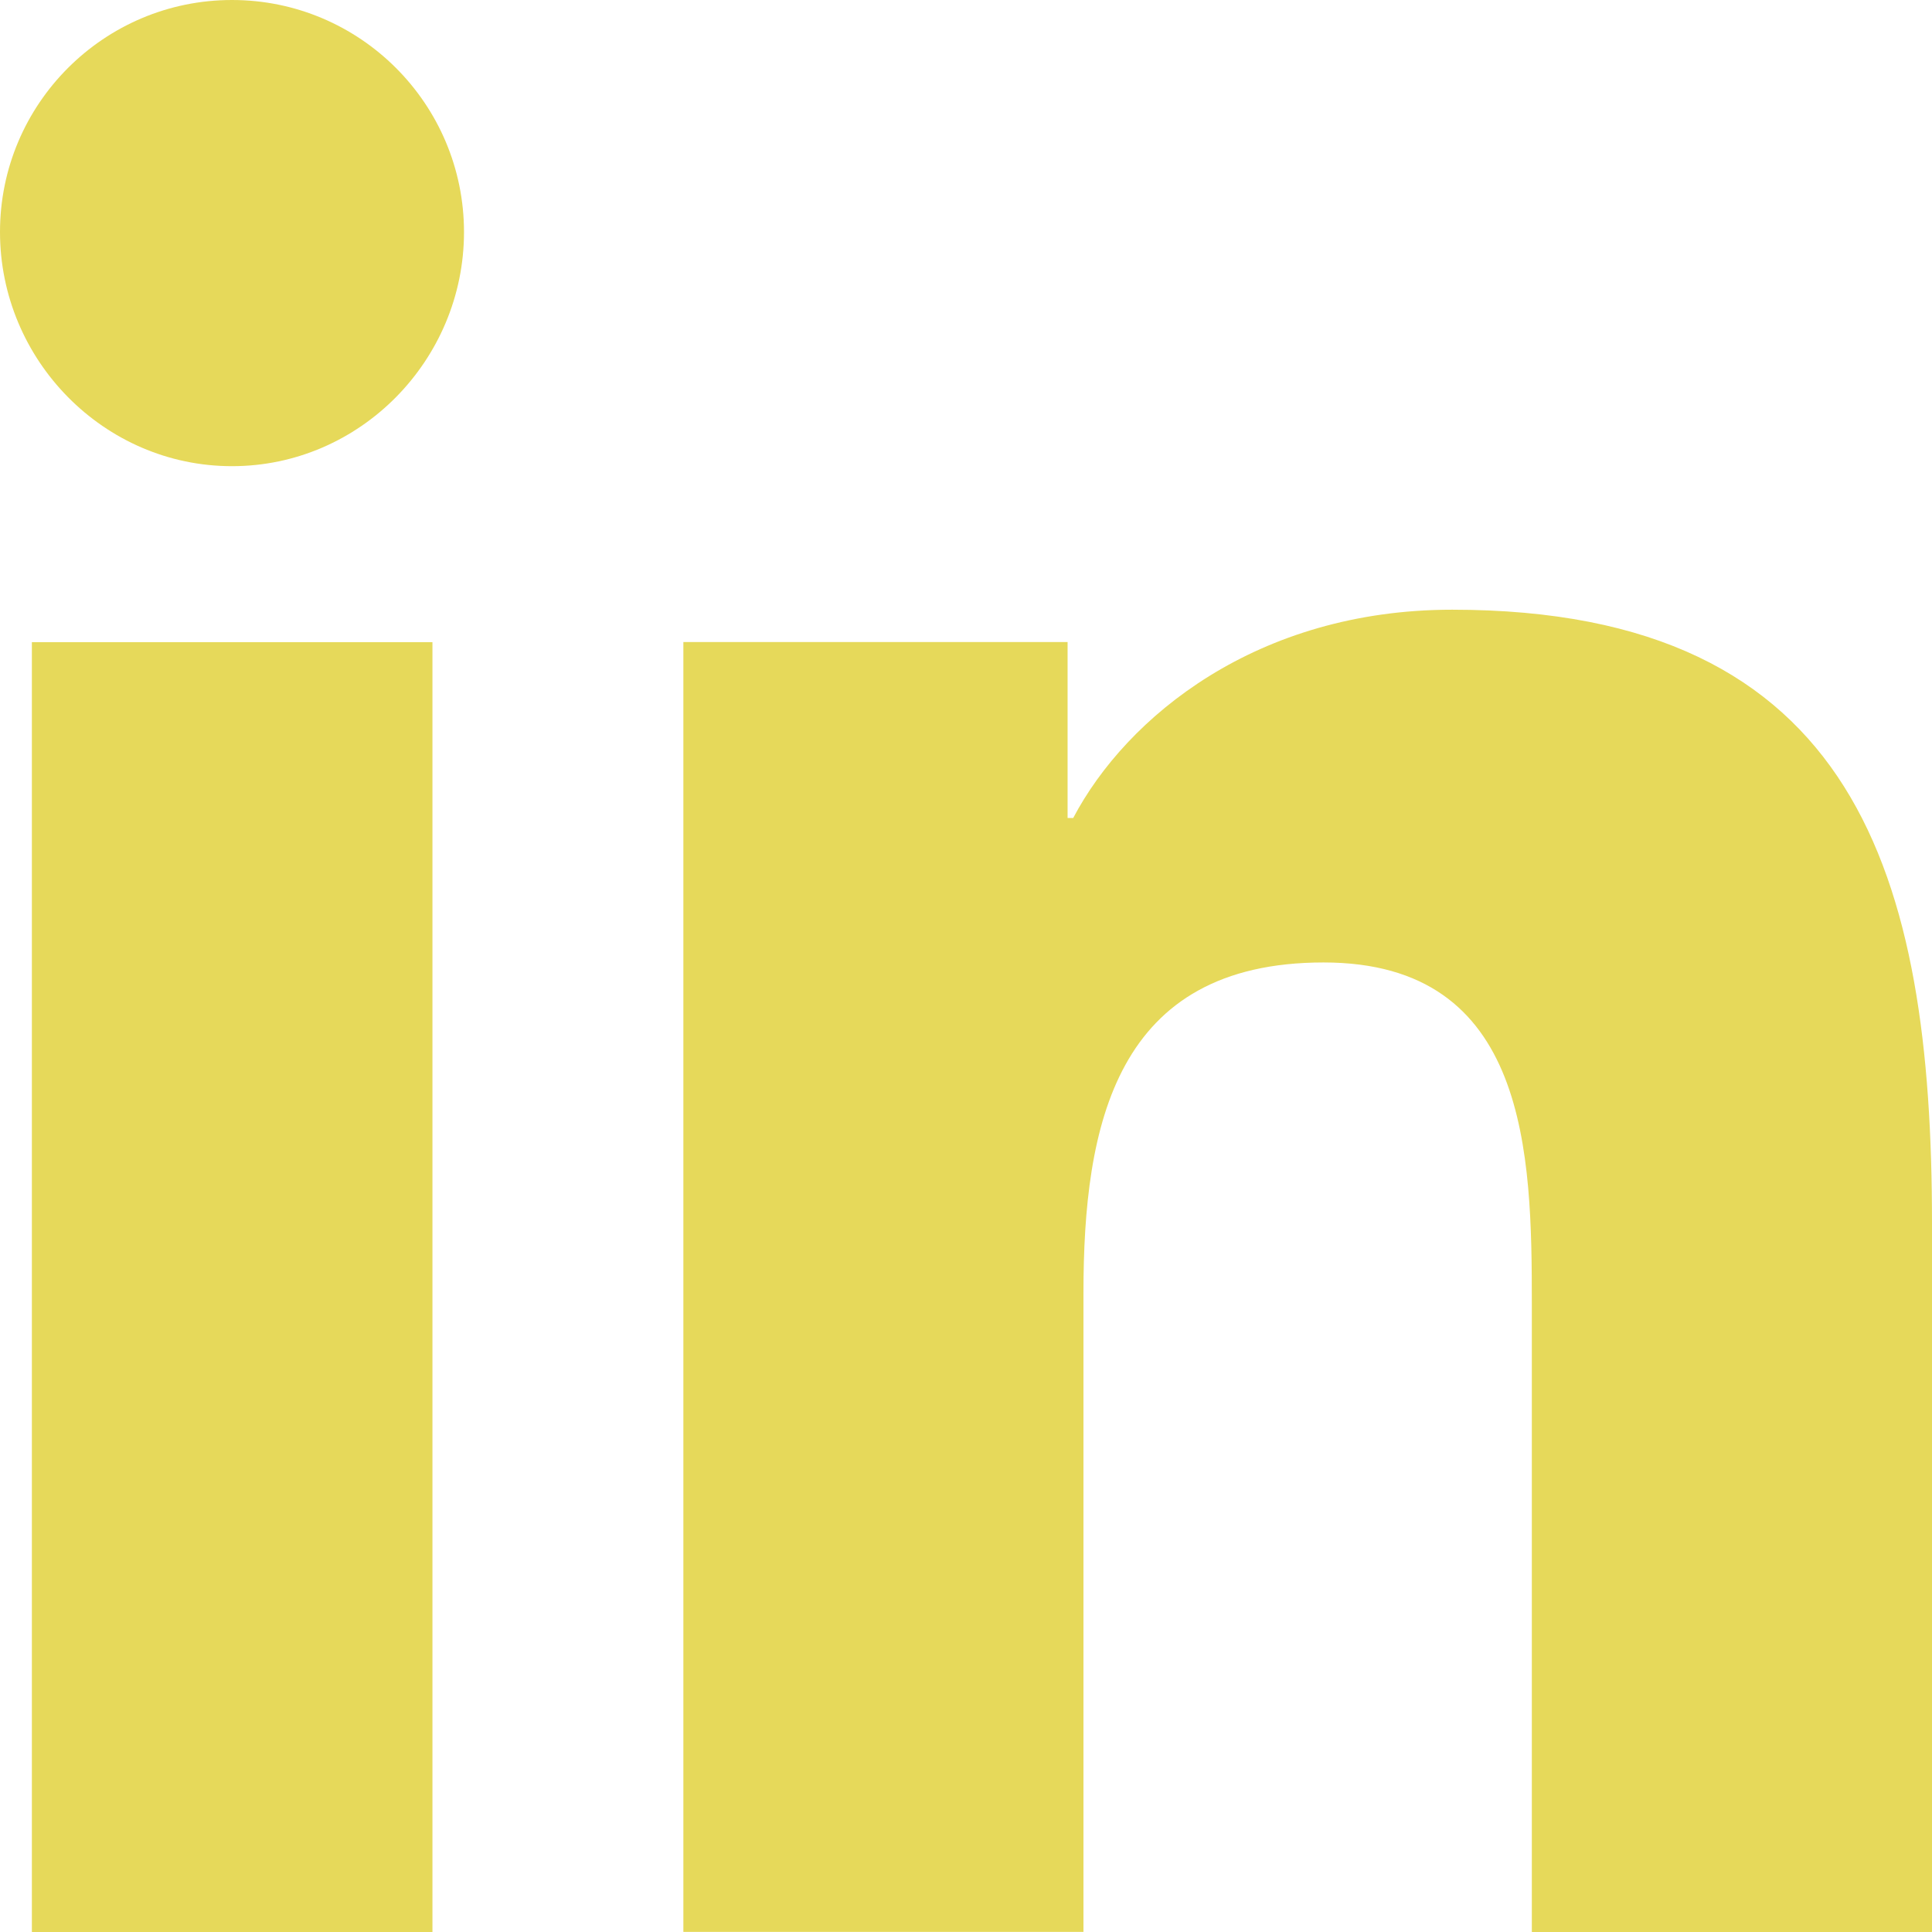
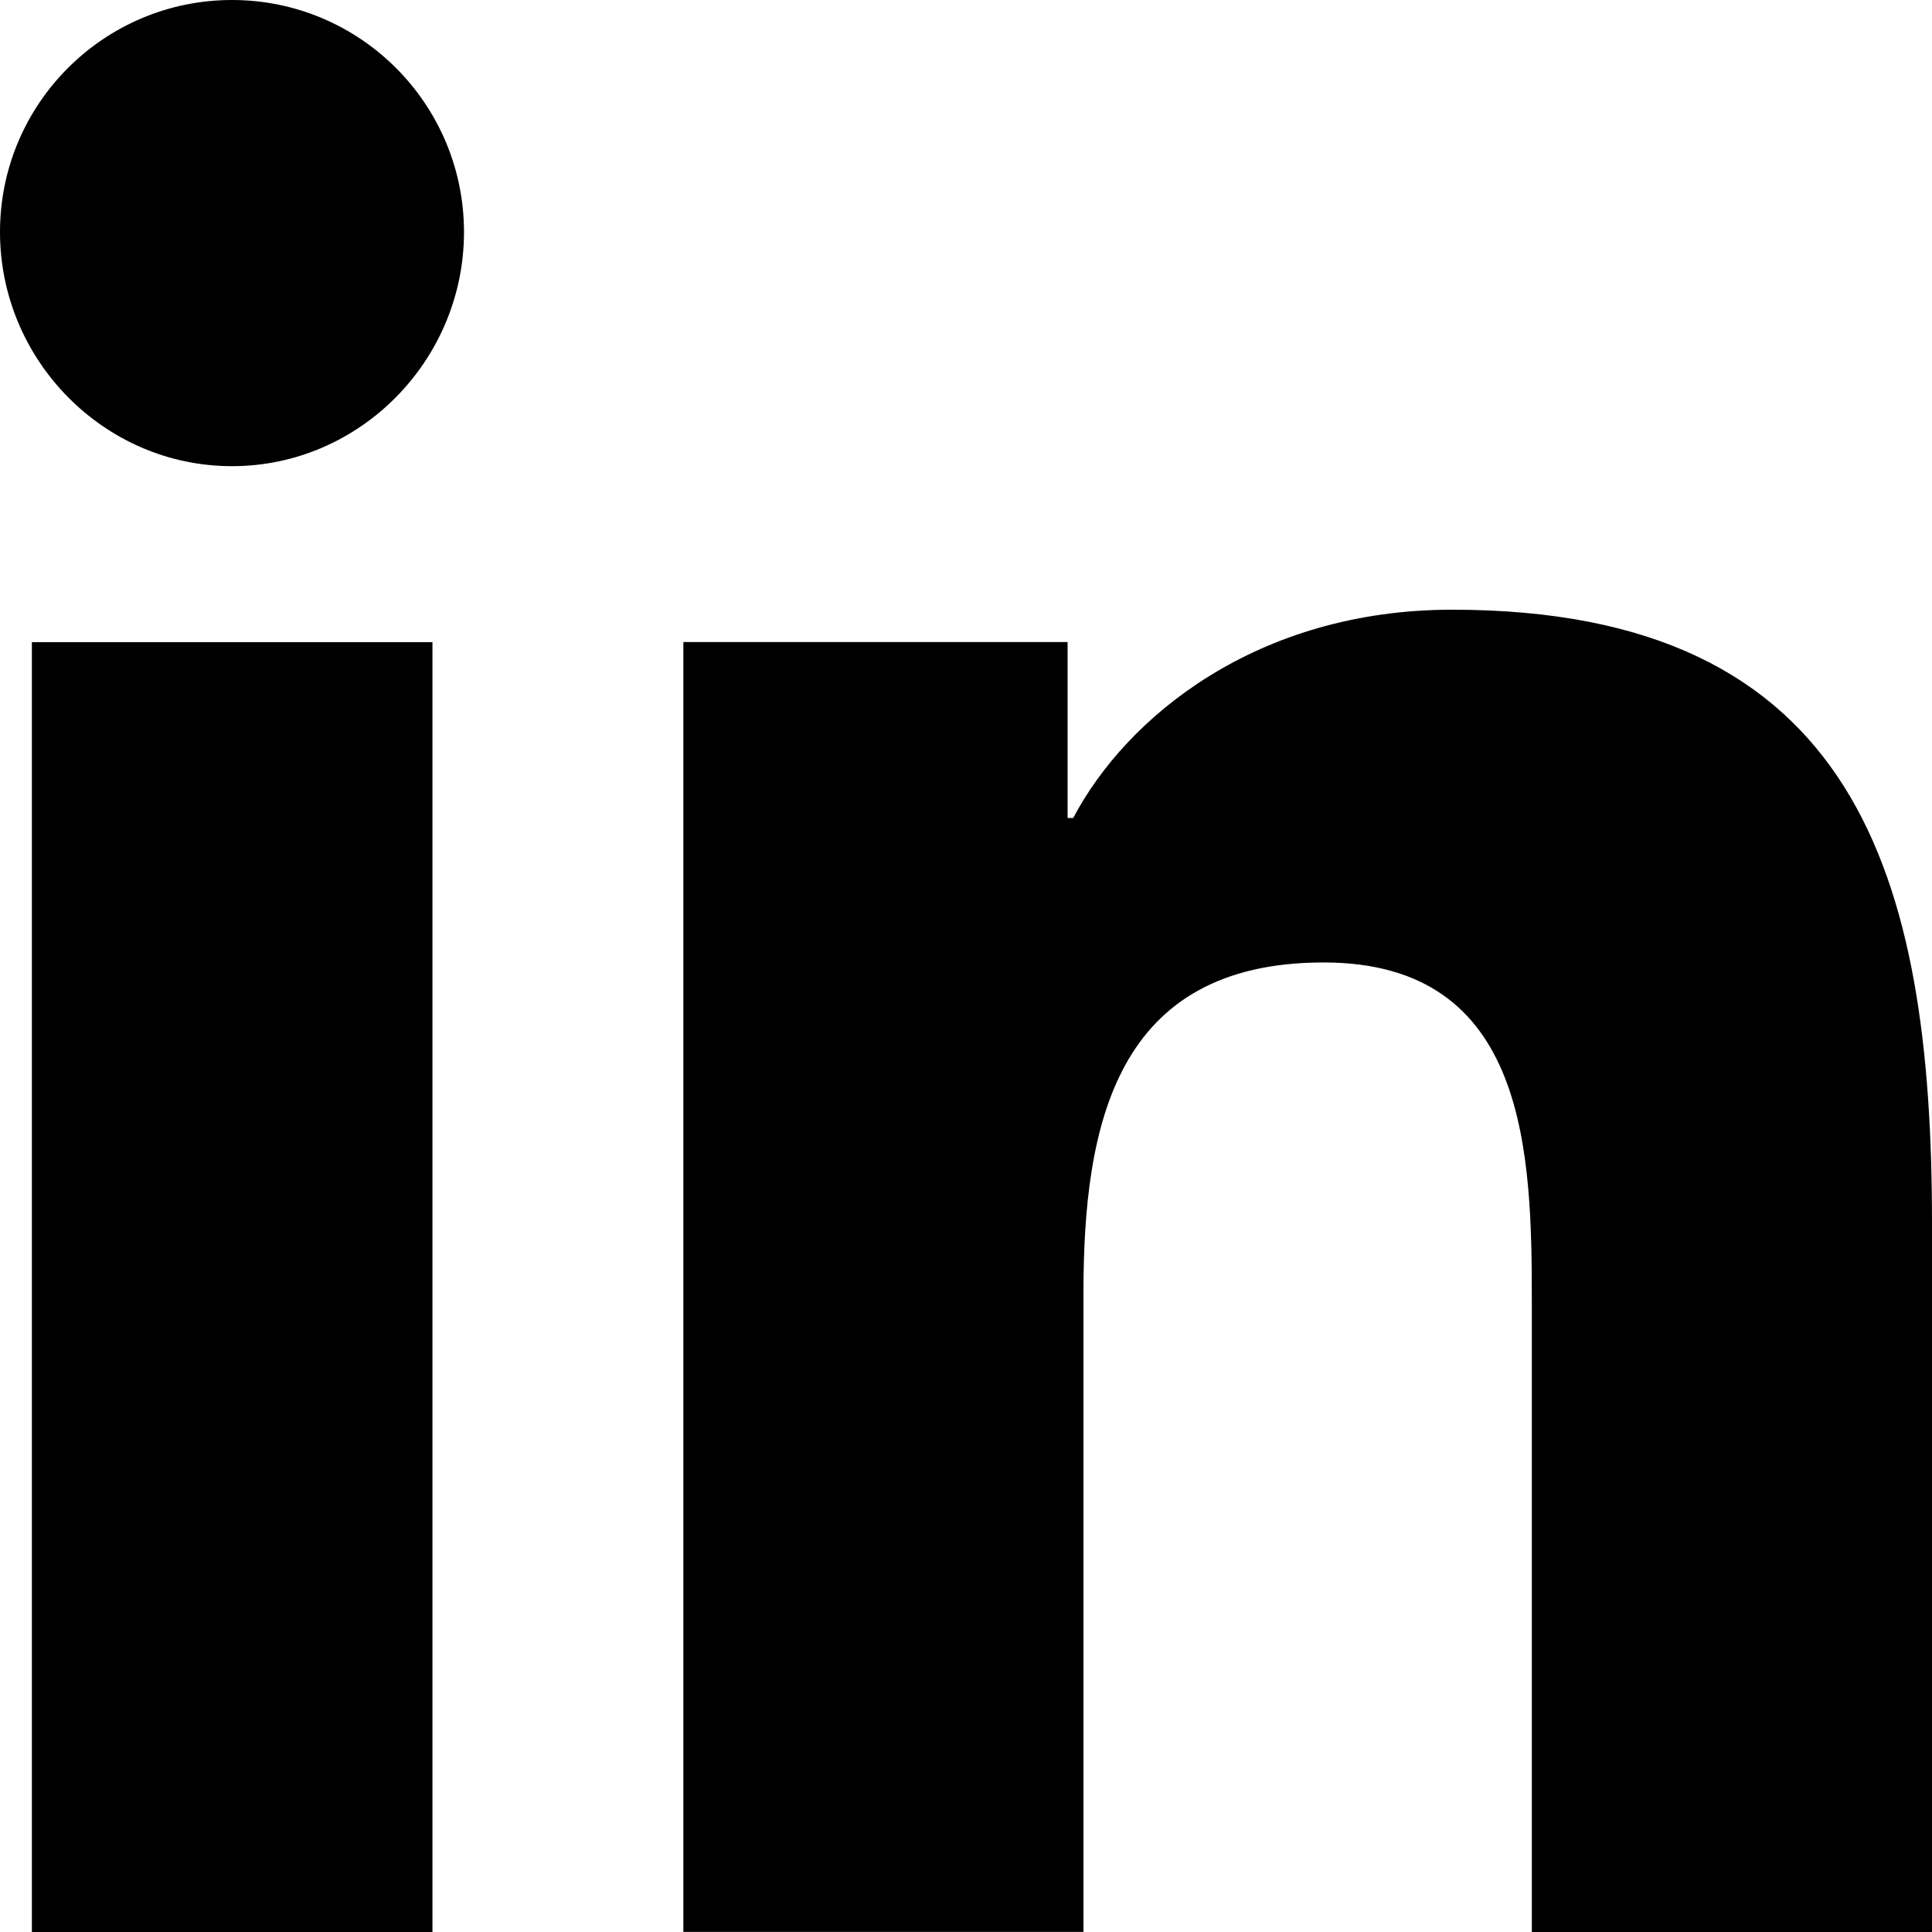
- <svg xmlns="http://www.w3.org/2000/svg" id="Bold" enable-background="new 0 0 24 24" height="512" viewBox="0 0 24 24" width="512">
-   <path d="m23.994 24v-.001h.006v-8.802c0-4.306-.927-7.623-5.961-7.623-2.42 0-4.044 1.328-4.707 2.587h-.07v-2.185h-4.773v16.023h4.97v-7.934c0-2.089.396-4.109 2.983-4.109 2.549 0 2.587 2.384 2.587 4.243v7.801z" style="fill:#e6d95a" />
-   <path d="m.396 7.977h4.976v16.023h-4.976z" style="fill:#e6d95a" />
-   <path d="m2.882 0c-1.591 0-2.882 1.291-2.882 2.882s1.291 2.909 2.882 2.909 2.882-1.318 2.882-2.909c-.001-1.591-1.292-2.882-2.882-2.882z" style="fill:#e6d95a" />
+ <svg xmlns="http://www.w3.org/2000/svg" id="Bold" enable-background="new 0 0 24 24" viewBox="0 0 24 24">
+   <path d="m23.994 24v-.001h.006v-8.802c0-4.306-.927-7.623-5.961-7.623-2.42 0-4.044 1.328-4.707 2.587h-.07v-2.185h-4.773v16.023h4.97v-7.934c0-2.089.396-4.109 2.983-4.109 2.549 0 2.587 2.384 2.587 4.243v7.801z" />
+   <path d="m.396 7.977h4.976v16.023h-4.976z" />
+   <path d="m2.882 0c-1.591 0-2.882 1.291-2.882 2.882s1.291 2.909 2.882 2.909 2.882-1.318 2.882-2.909c-.001-1.591-1.292-2.882-2.882-2.882z" />
</svg>
